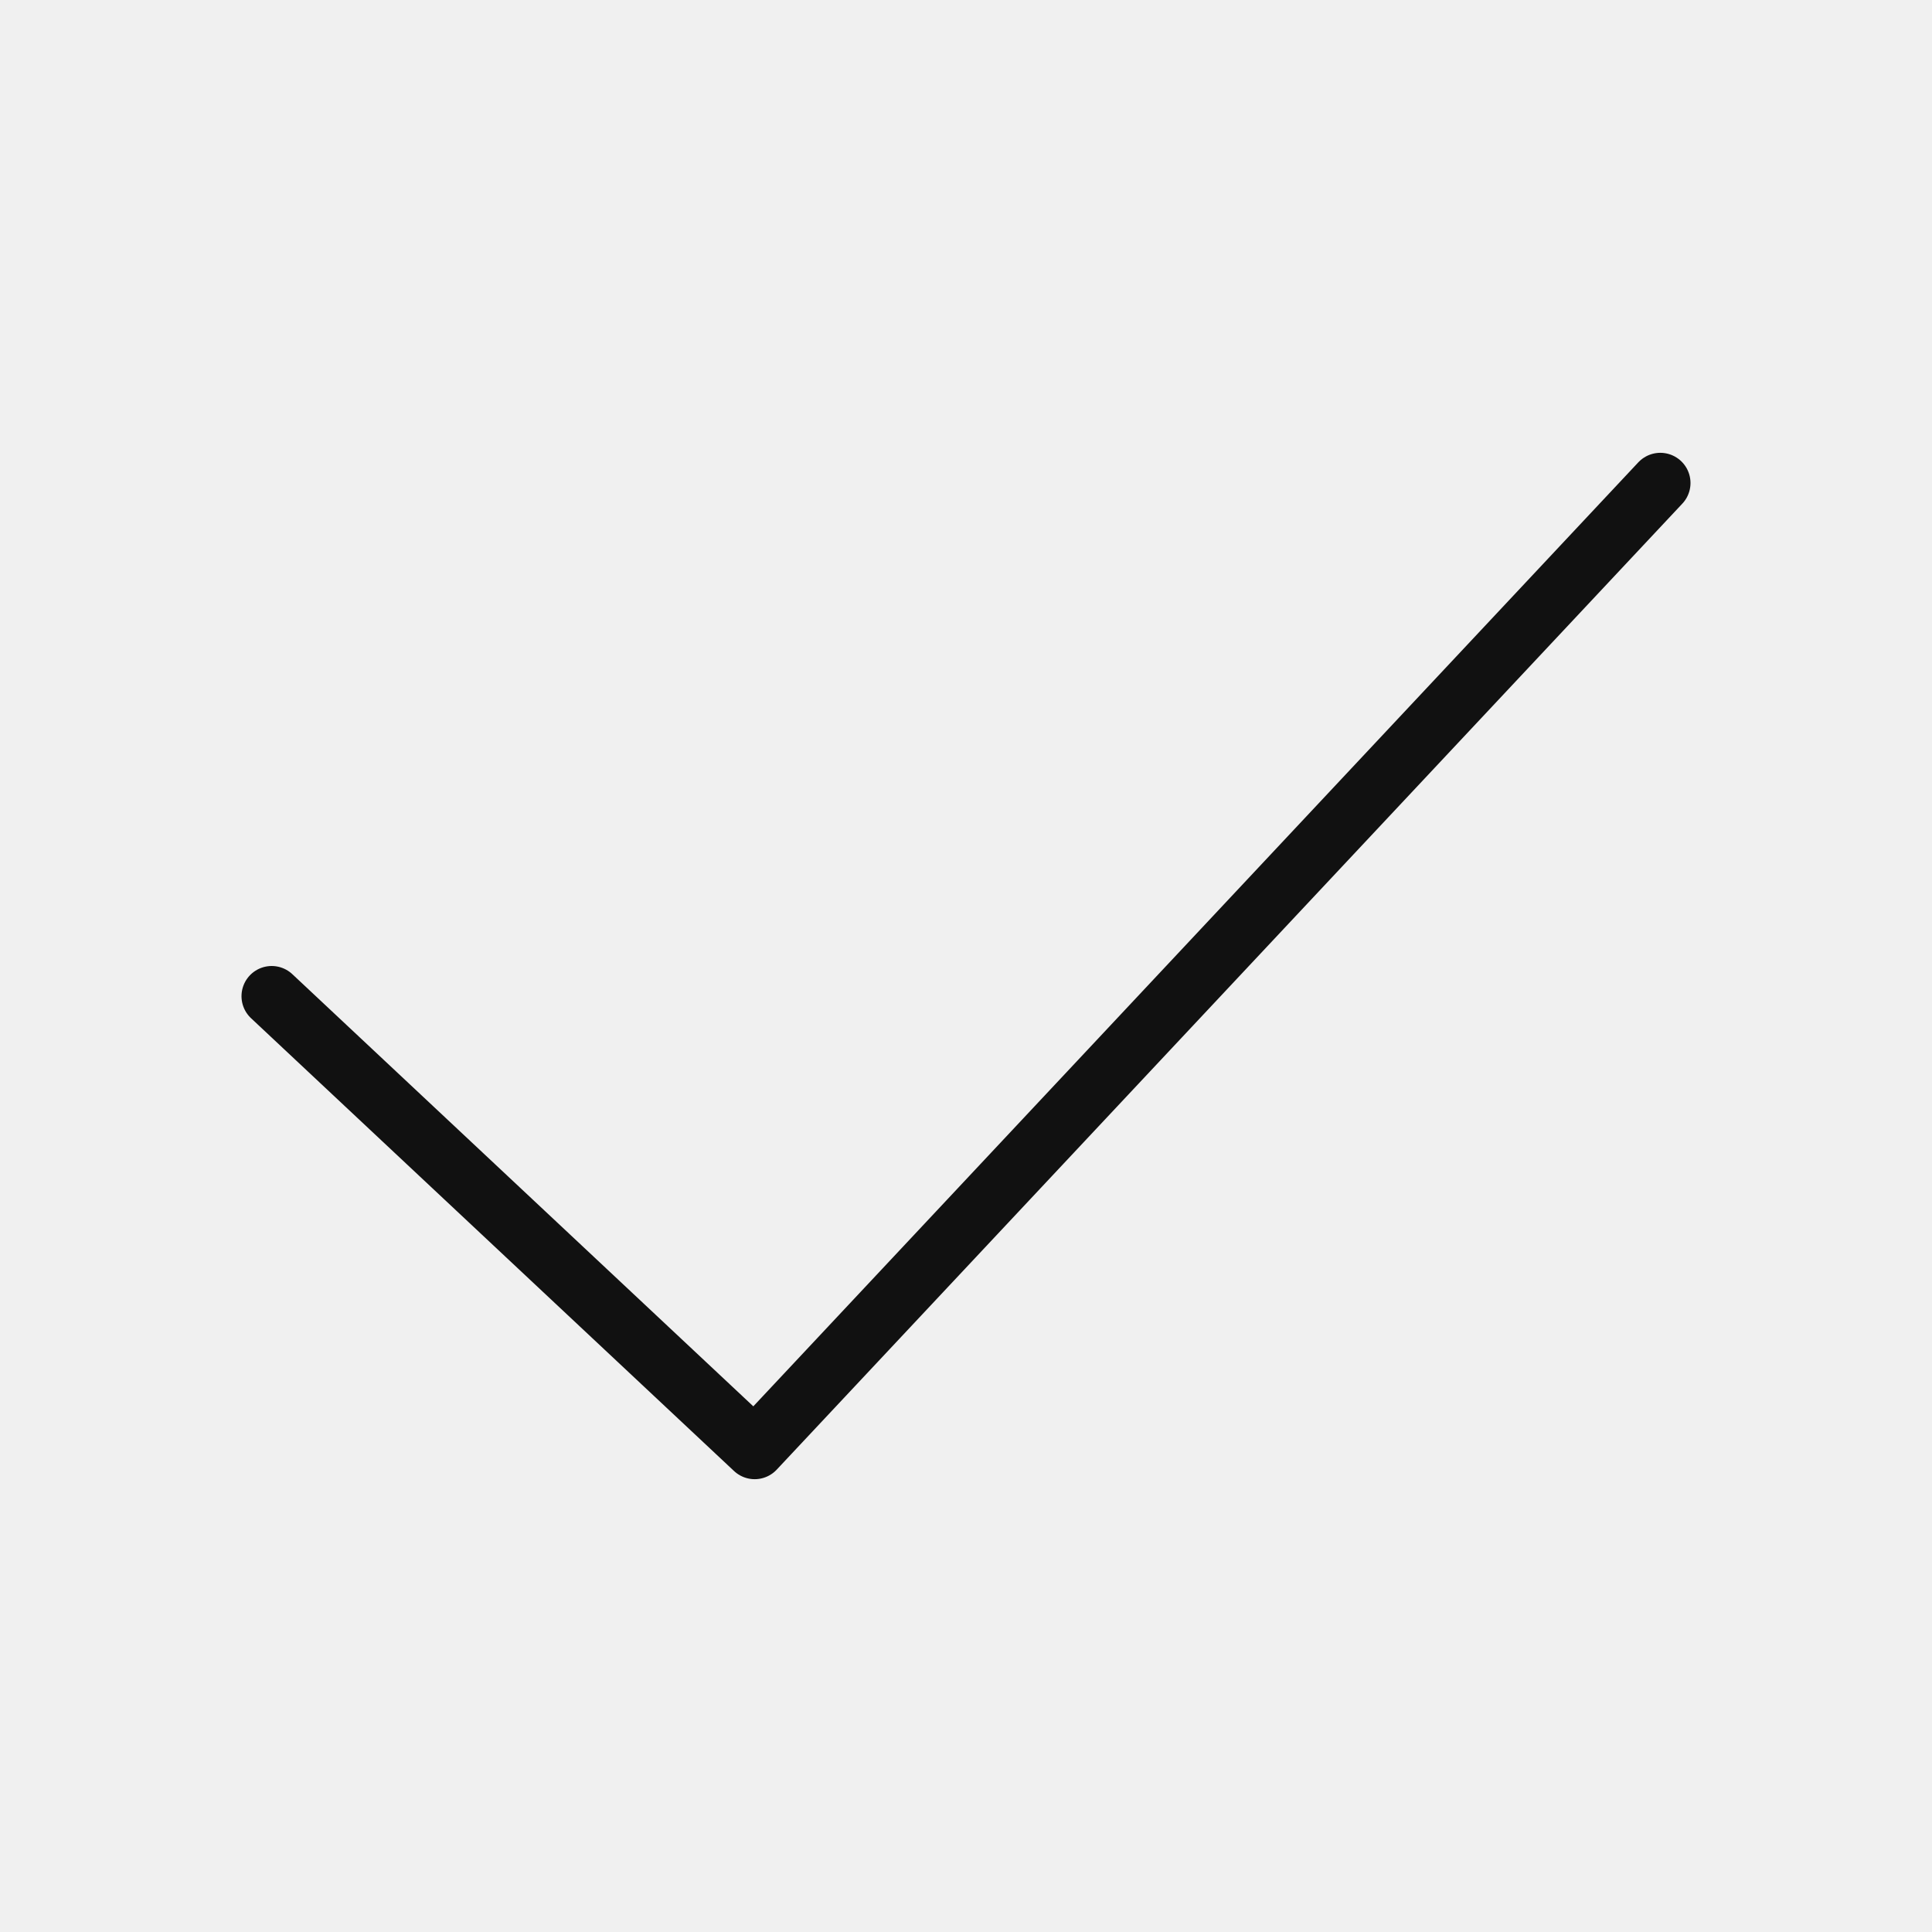
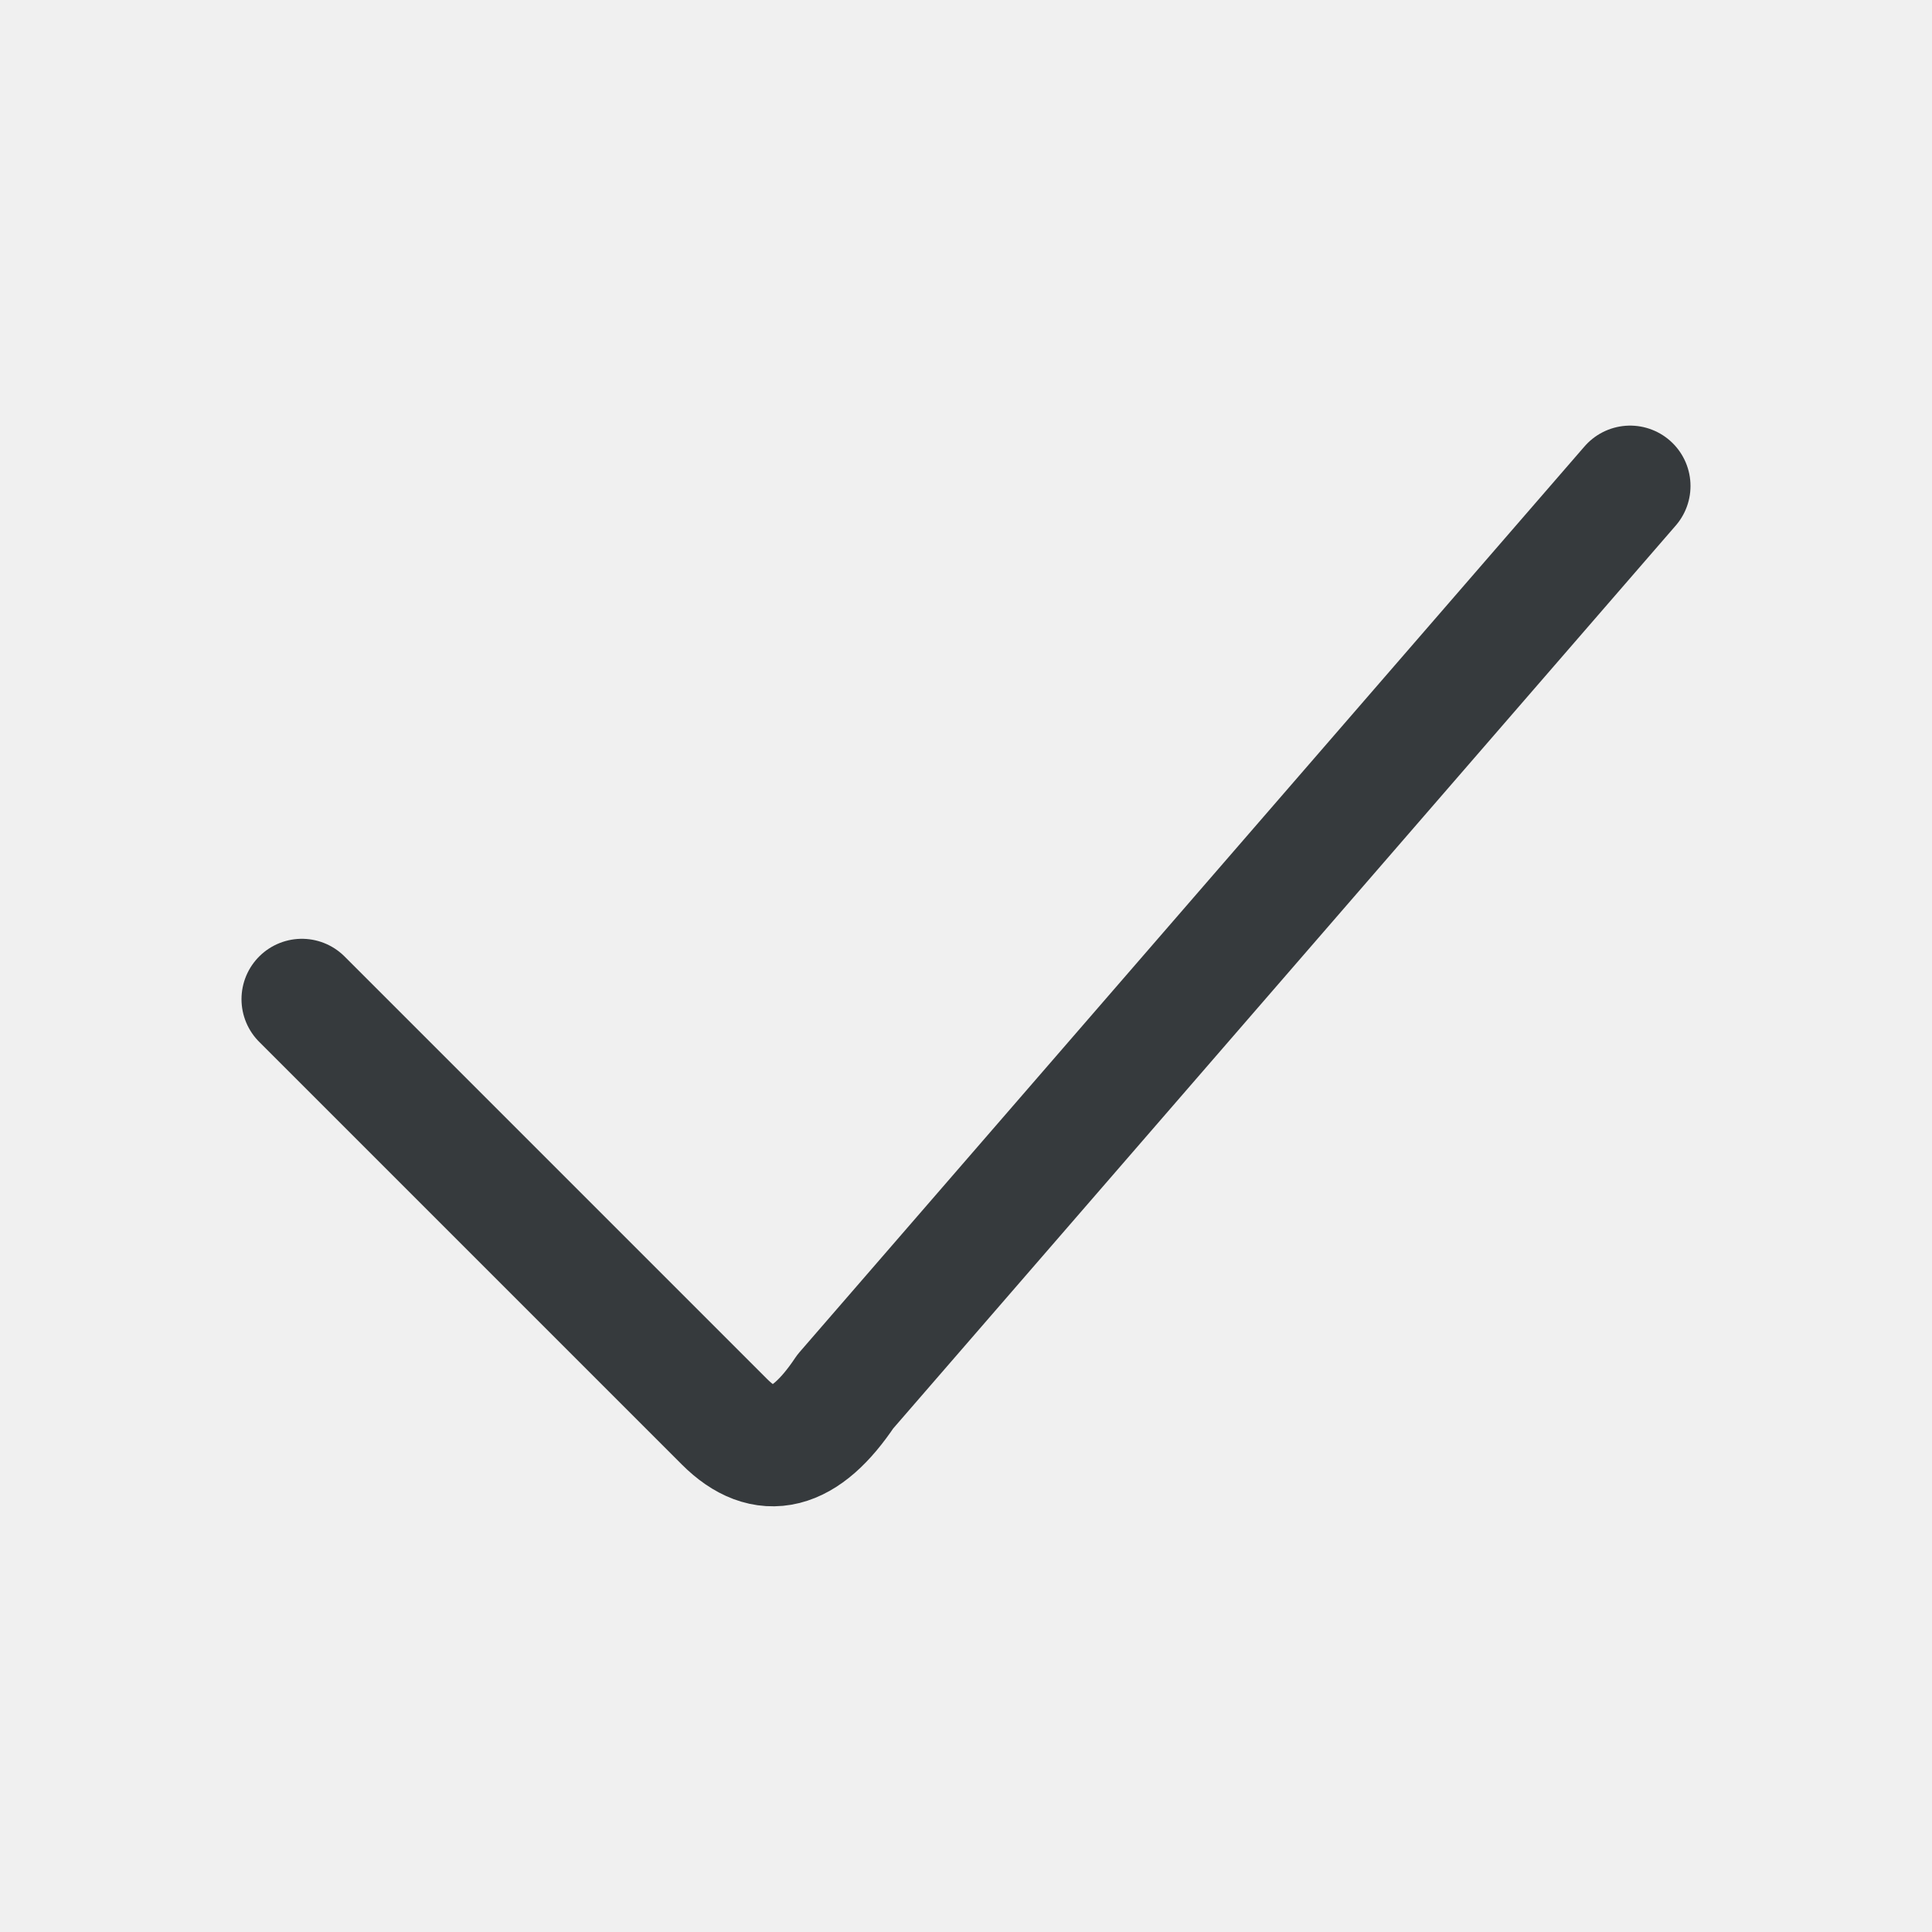
<svg xmlns="http://www.w3.org/2000/svg" width="64" height="64" viewBox="0 0 64 64" fill="none">
-   <g clip-path="url(#clip0_272_140)">
-     <path d="M9 33L25 48L55 16" stroke="#111111" stroke-width="2" stroke-linecap="round" stroke-linejoin="round" />
+   <g transform="matrix(1 0 0 1 10 16.0989)" opacity="1">
+     <path d="M 0 17 L 14 31 C 15.333 32.333 16.667 32 18 30 L 44 0" fill-rule="nonzero" fill="none" stroke="#363a3d" stroke-opacity="1" stroke-width="4" stroke-linecap="round" stroke-linejoin="round" />
  </g>
-   <defs>
-     <clipPath id="clip0_272_140">
-       <rect width="64" height="64" fill="white" />
-     </clipPath>
-   </defs>
</svg>
